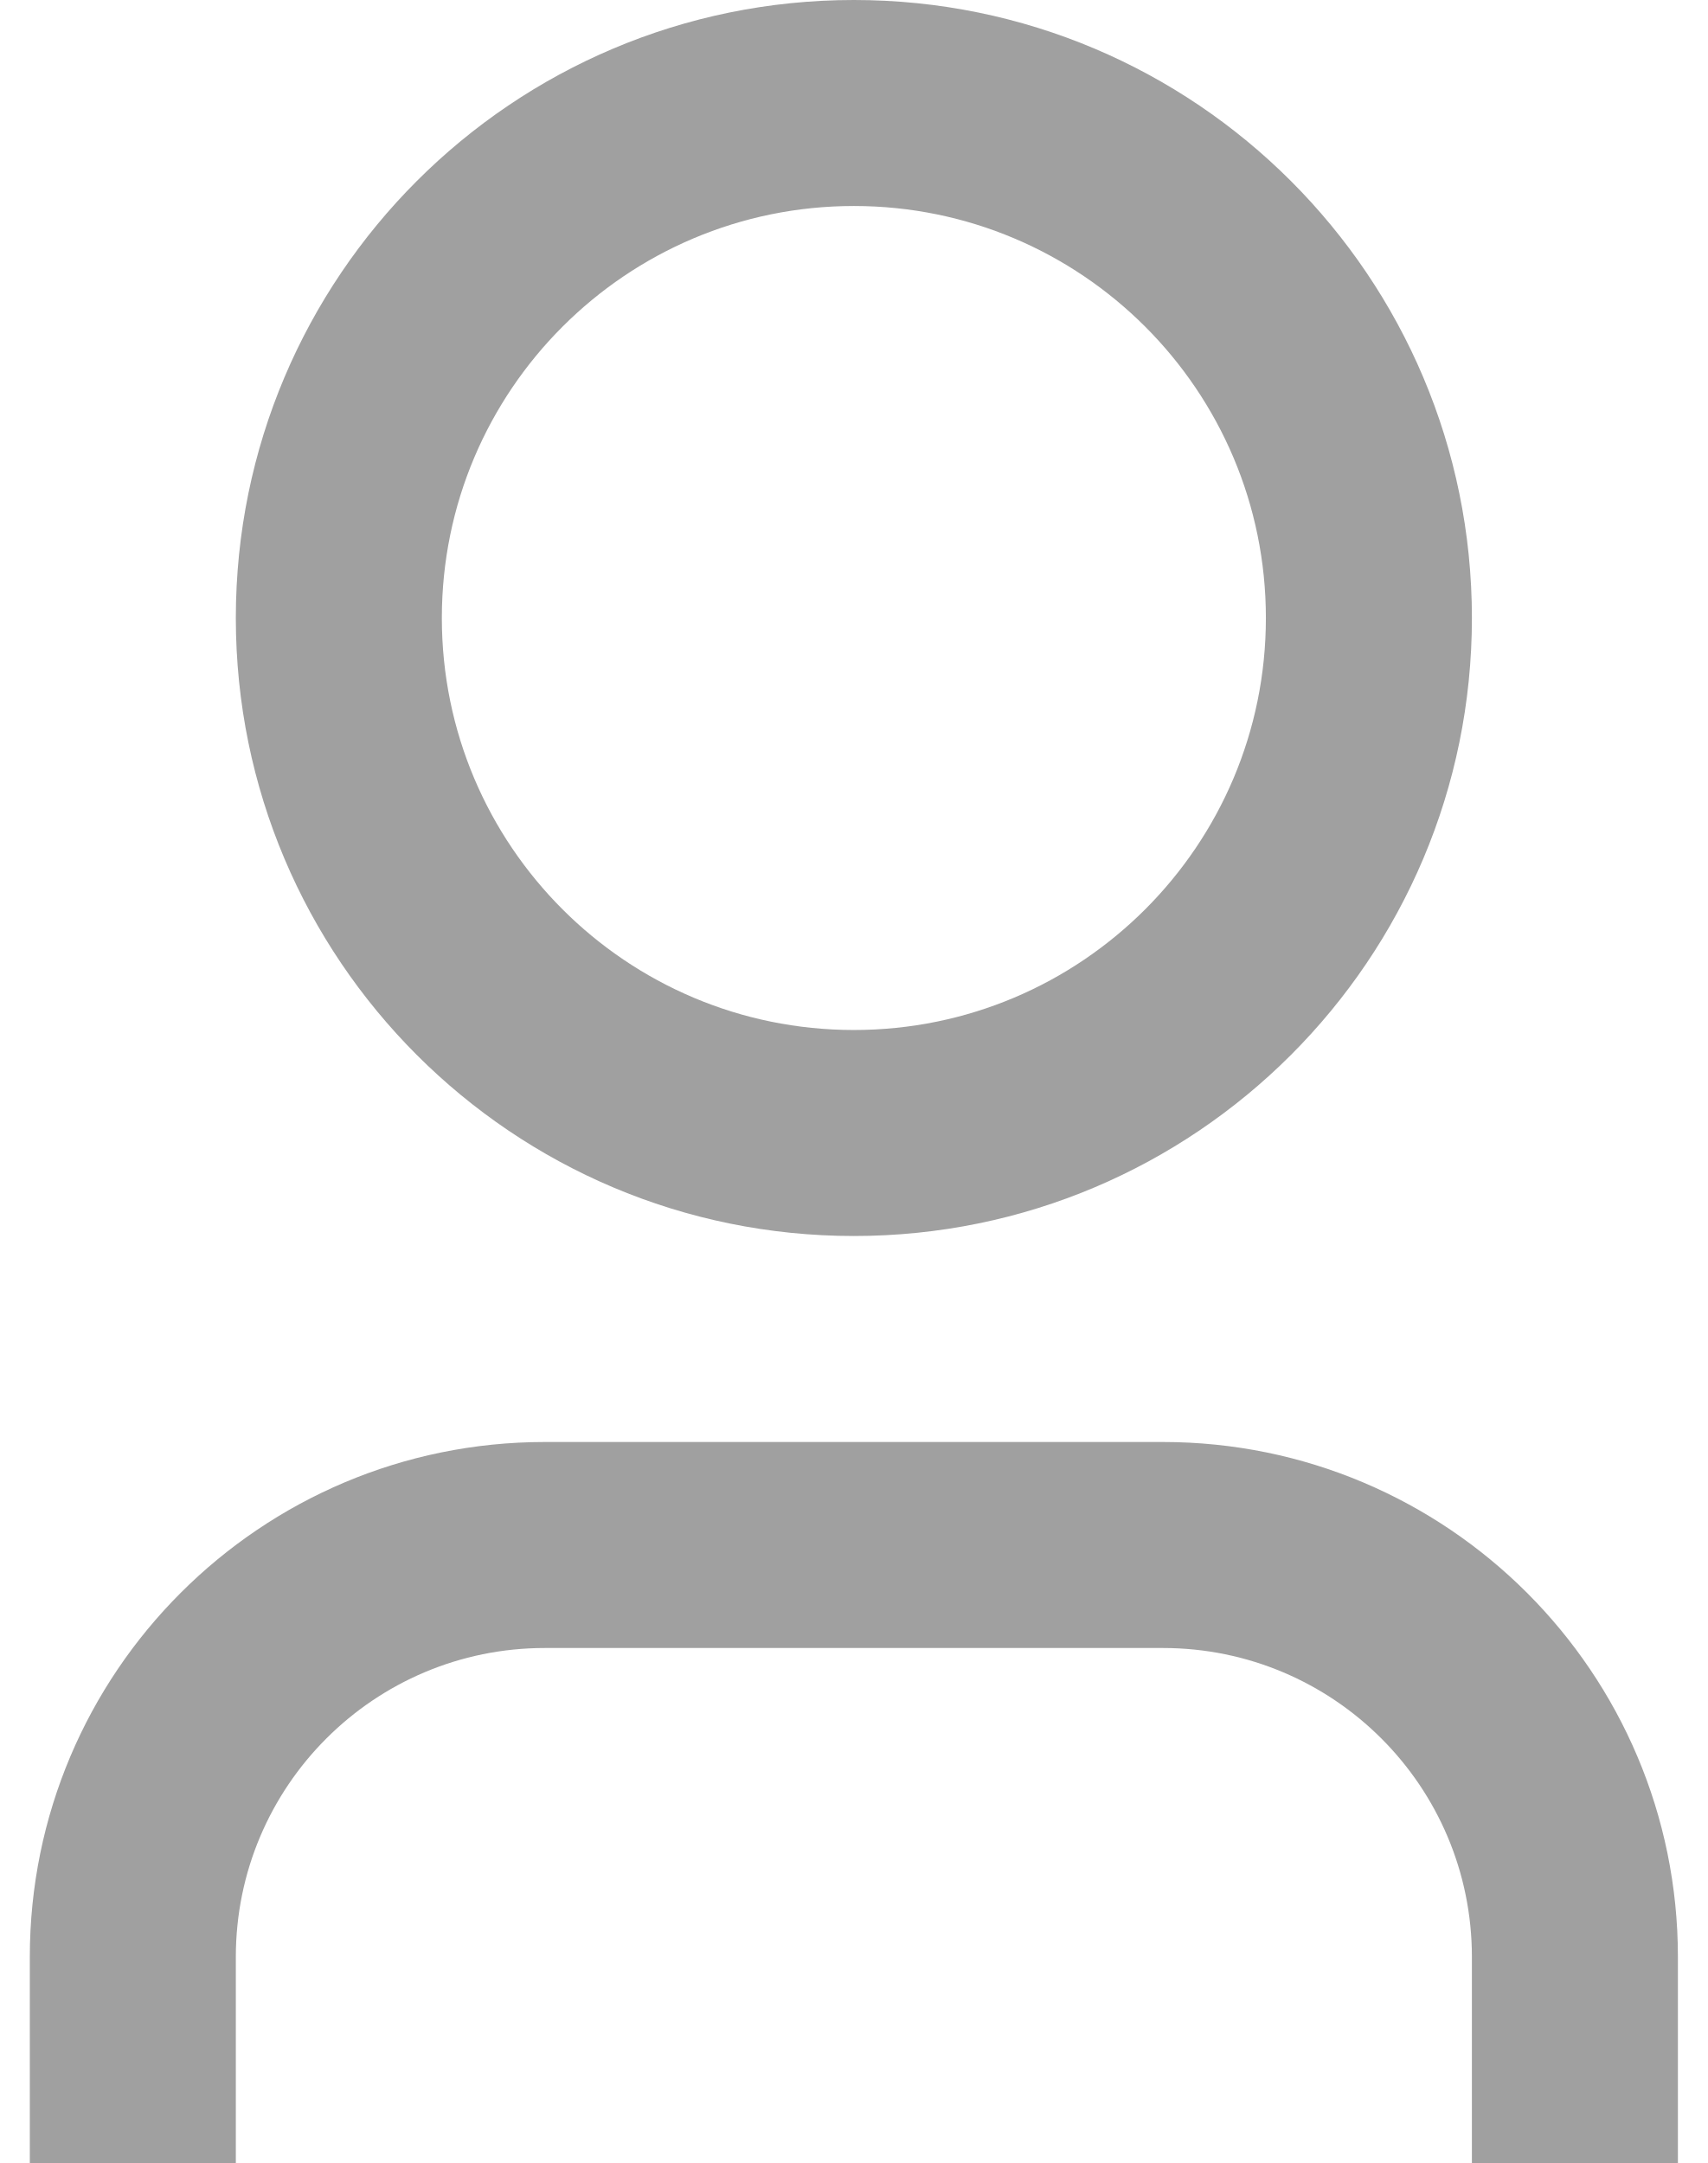
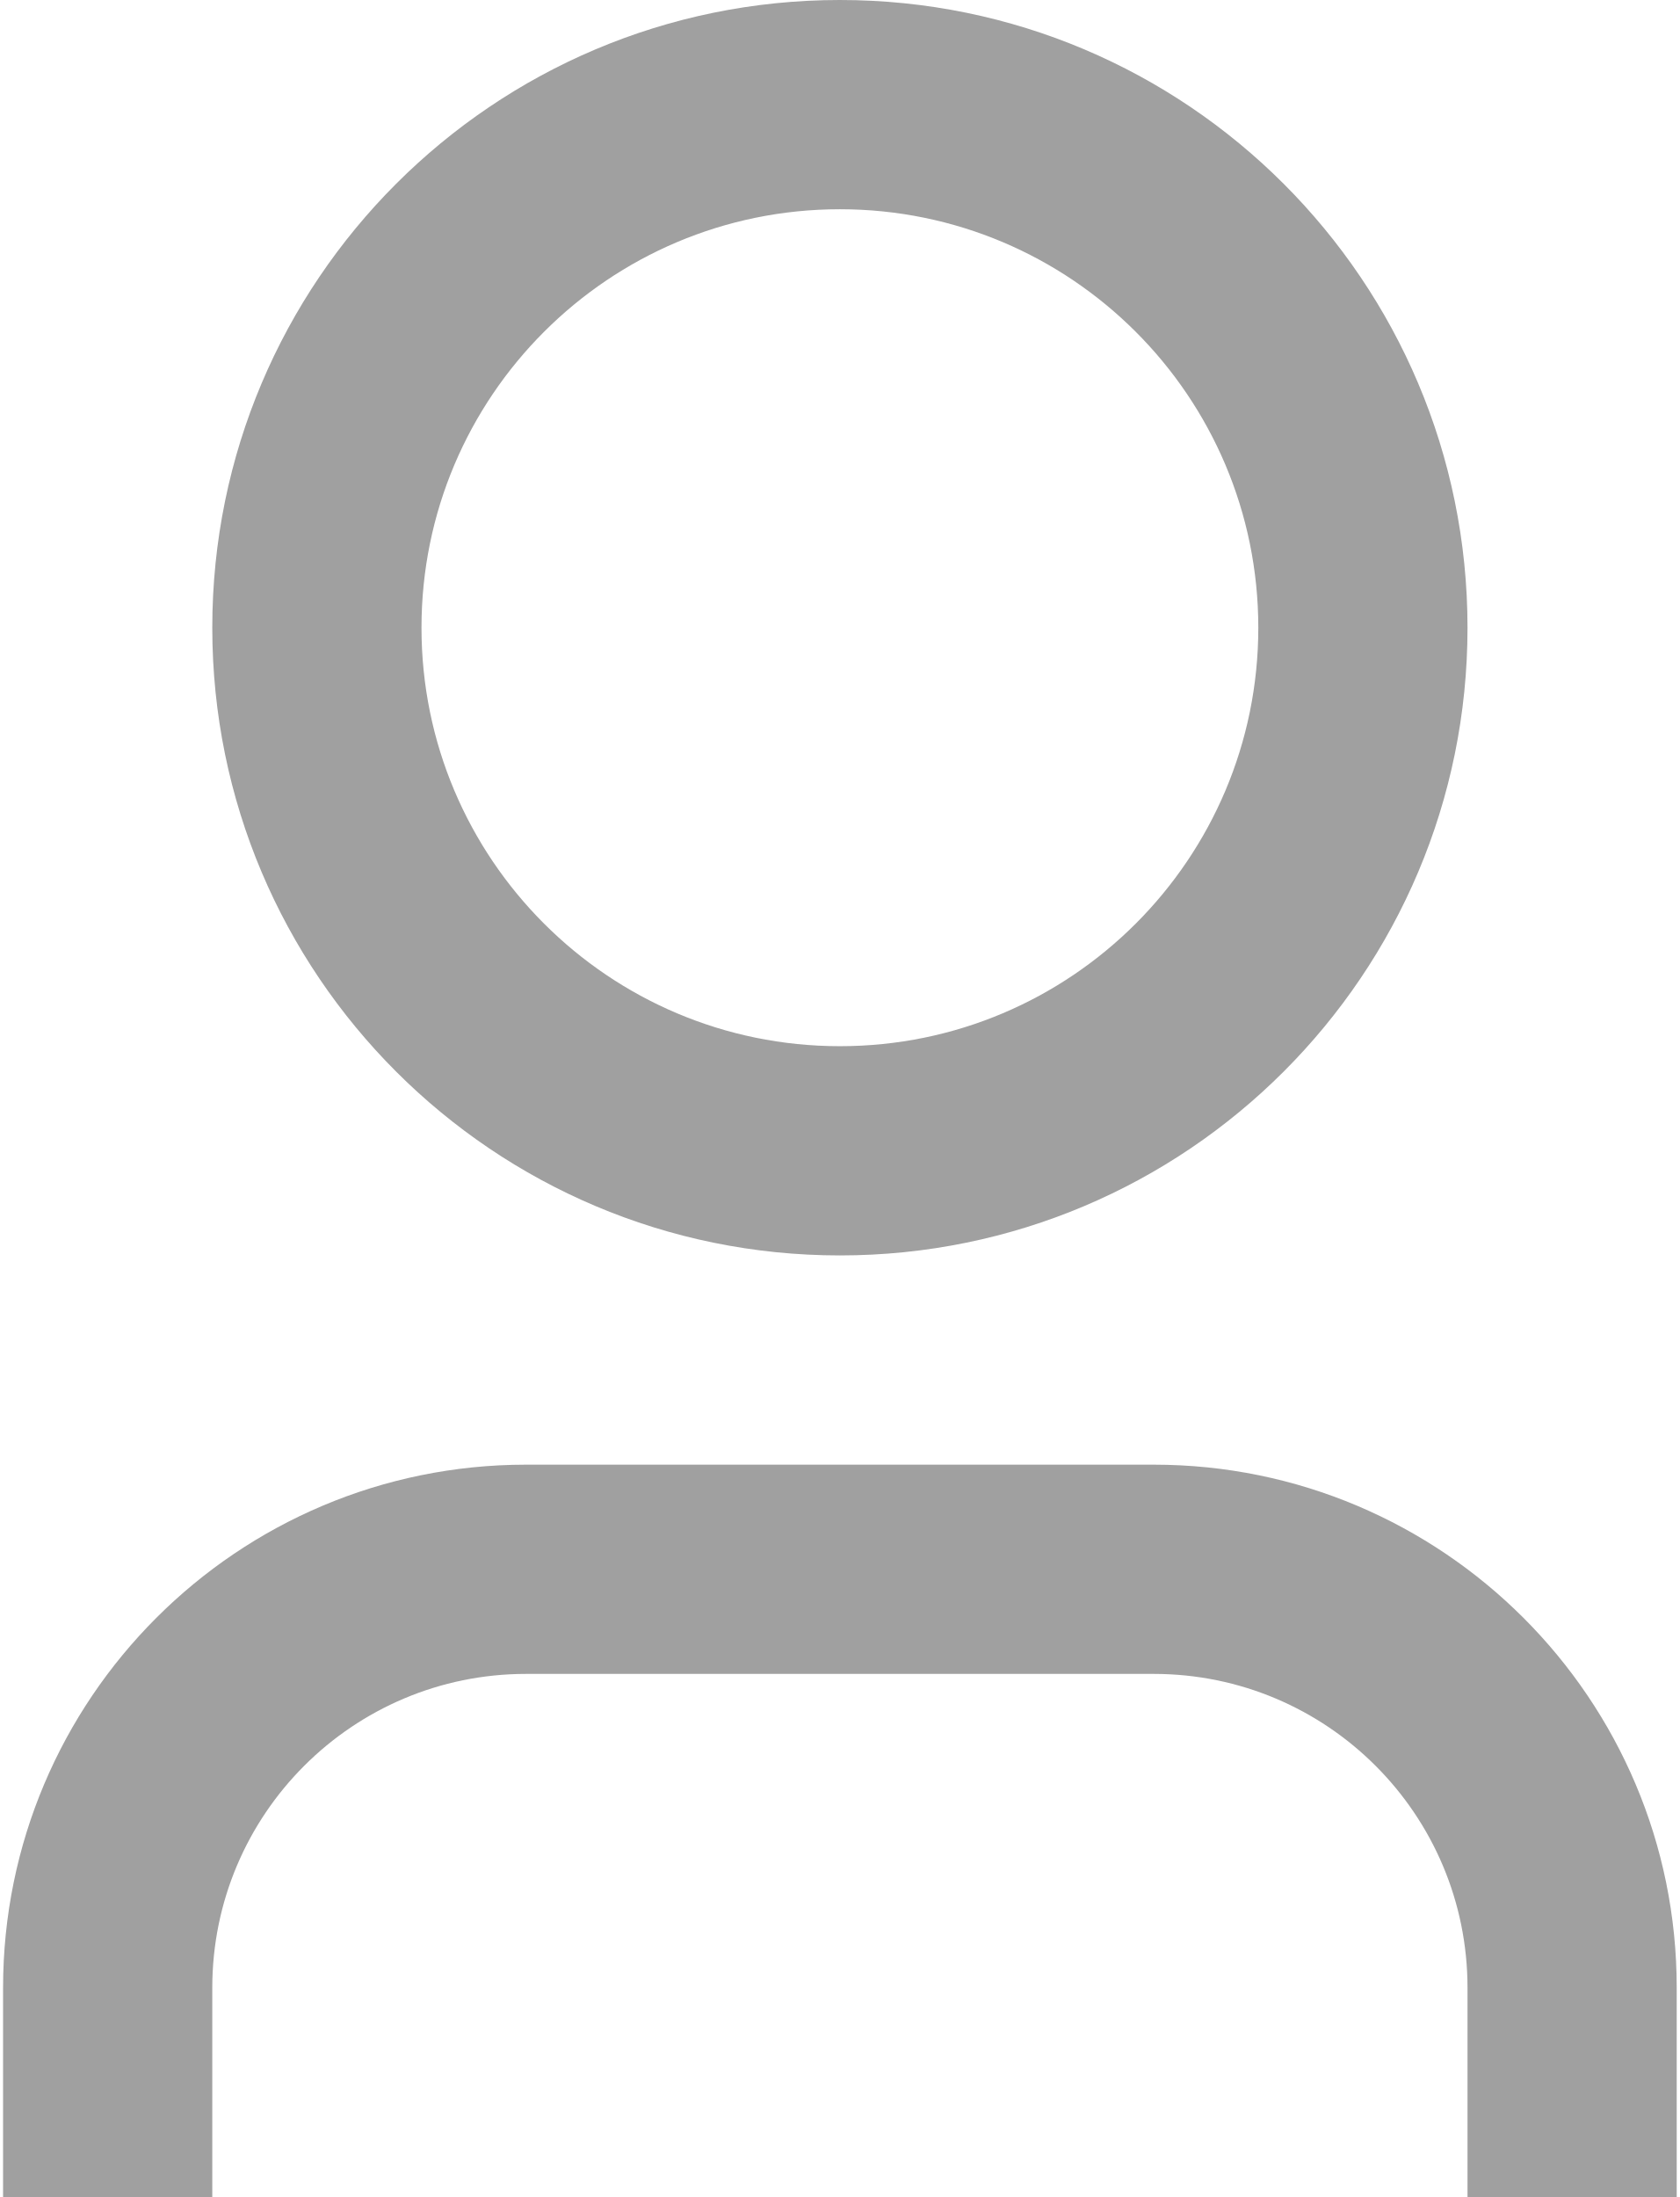
- <svg xmlns="http://www.w3.org/2000/svg" width="15" height="19" viewBox="0 0 16 21" fill="none">
+ <svg xmlns="http://www.w3.org/2000/svg" width="13" height="17" viewBox="0 0 16 21" fill="none">
  <path d="M16 21H14V19C14 17.343 12.657 16 11 16H5C3.343 16 2 17.343 2 19V21H0V19C0 16.239 2.239 14 5 14H11C13.761 14 16 16.239 16 19V21ZM8 12C4.686 12 2 9.314 2 6C2 2.686 4.686 0 8 0C11.314 0 14 2.686 14 6C14 9.314 11.314 12 8 12ZM8 10C10.209 10 12 8.209 12 6C12 3.791 10.209 2 8 2C5.791 2 4 3.791 4 6C4 8.209 5.791 10 8 10Z" fill="#A0A0A0" />
</svg>
